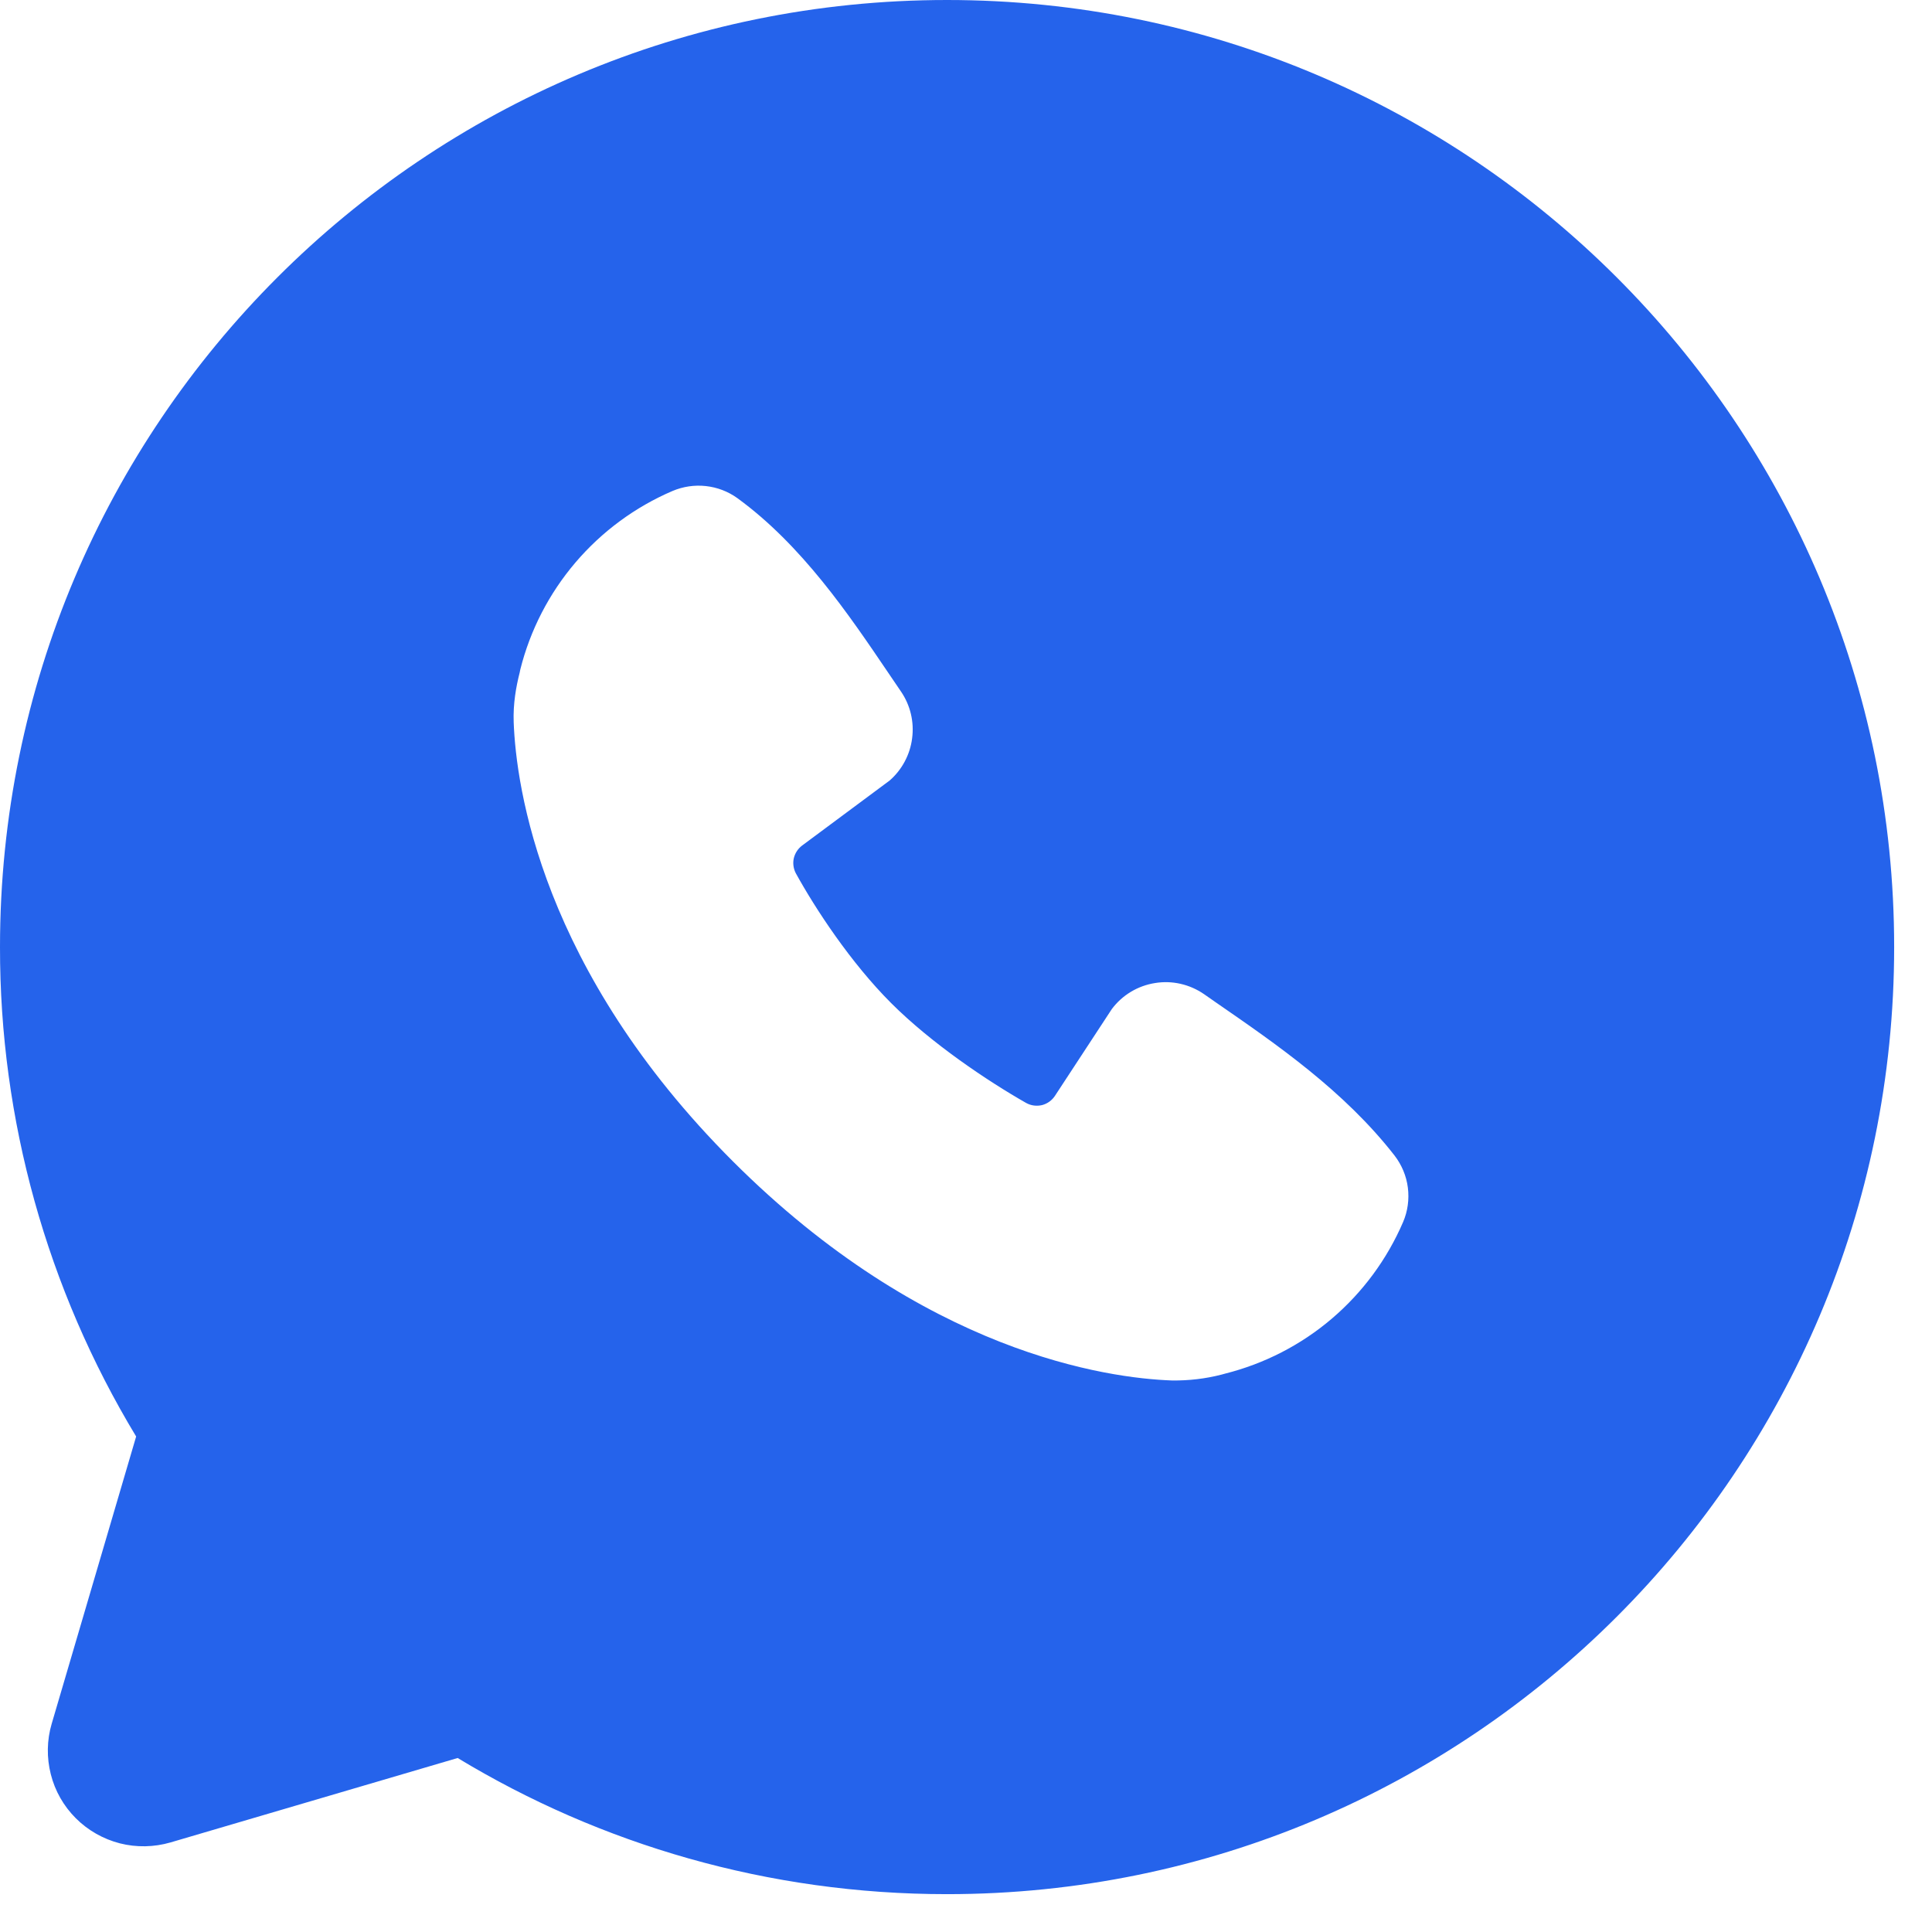
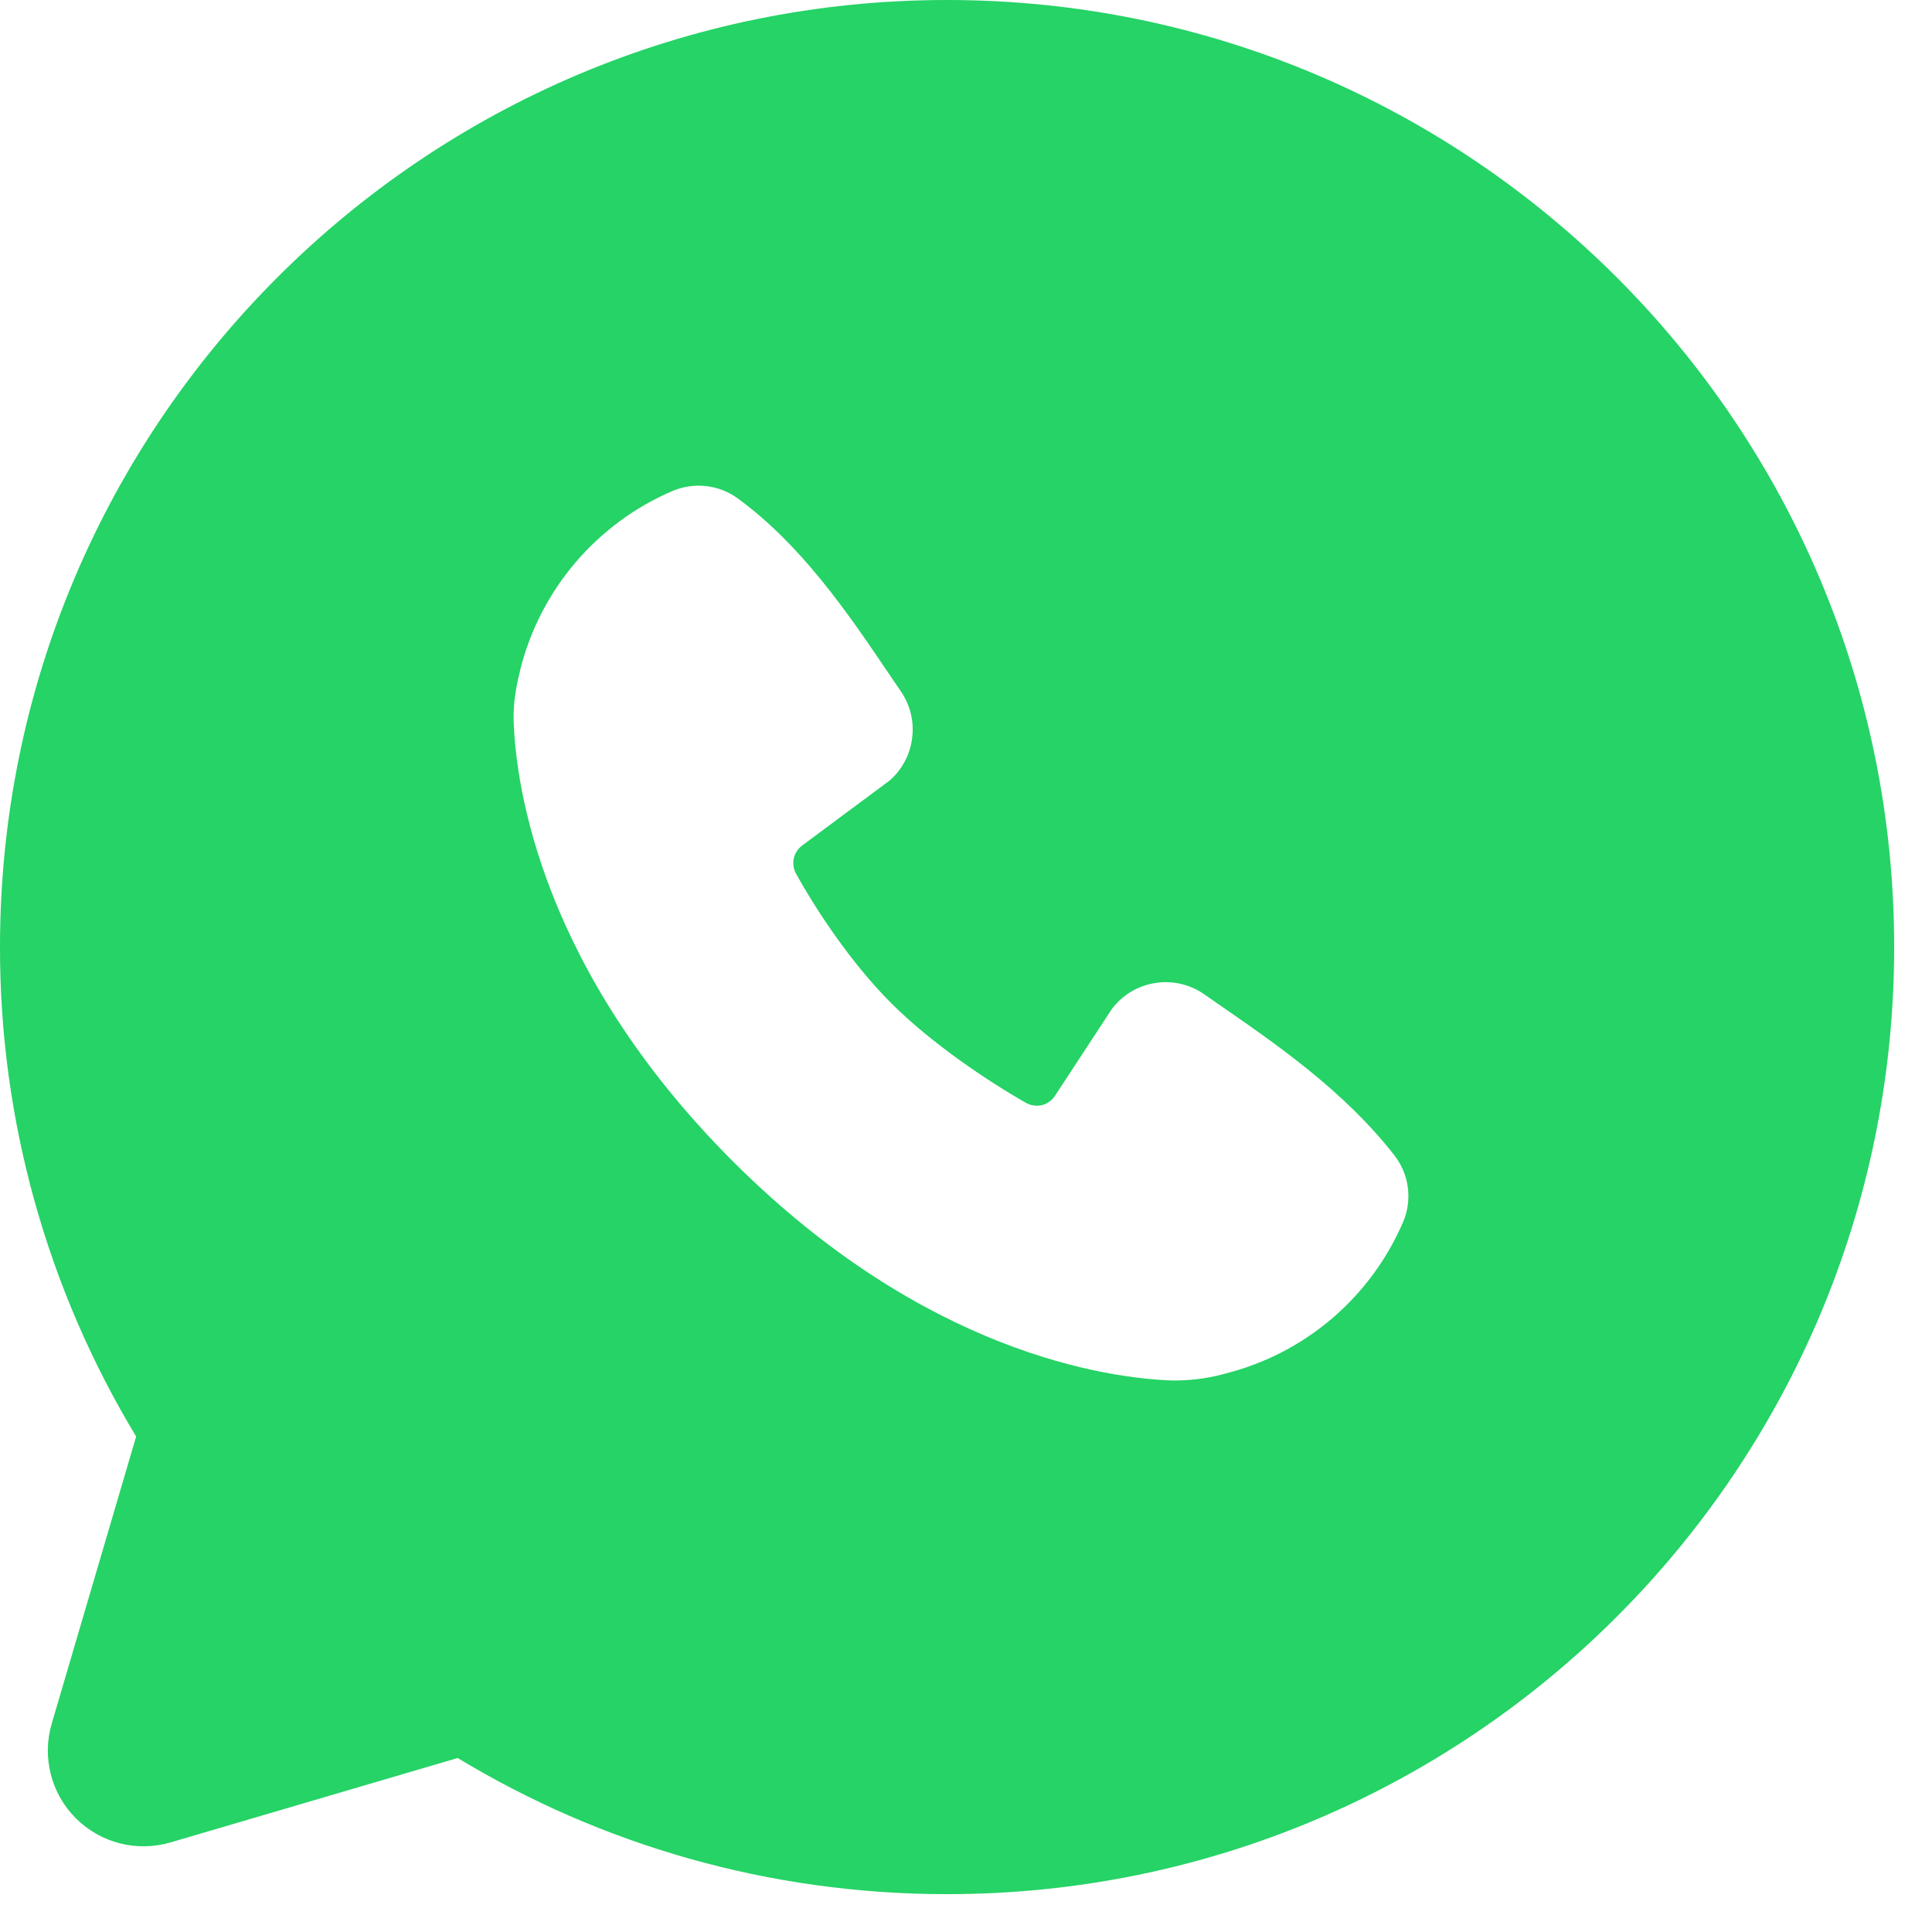
<svg xmlns="http://www.w3.org/2000/svg" width="17" height="17" viewBox="0 0 17 17" fill="none">
-   <path d="M8.333 0C12.936 0 16.667 3.731 16.667 8.333C16.667 12.936 12.936 16.667 8.333 16.667C6.758 16.667 5.283 16.229 4.027 15.469L1.5 16.212C1.355 16.254 1.201 16.257 1.055 16.22C0.908 16.182 0.774 16.106 0.667 15.999C0.56 15.892 0.484 15.759 0.447 15.612C0.41 15.466 0.412 15.312 0.455 15.167L1.198 12.64C0.413 11.341 -0.002 9.851 6.73571e-06 8.333C6.73571e-06 3.731 3.731 0 8.333 0ZM6.488 4.383C6.406 4.324 6.311 4.288 6.211 4.277C6.111 4.266 6.011 4.281 5.918 4.32C5.589 4.461 5.297 4.676 5.064 4.949C4.832 5.221 4.665 5.544 4.578 5.892L4.573 5.917C4.541 6.043 4.514 6.192 4.52 6.355C4.541 6.923 4.763 8.533 6.448 10.218C8.134 11.903 9.743 12.127 10.312 12.147C10.459 12.149 10.607 12.132 10.75 12.095L10.779 12.087C11.125 12 11.447 11.835 11.719 11.603C11.99 11.372 12.205 11.081 12.346 10.753C12.387 10.658 12.401 10.553 12.388 10.45C12.375 10.347 12.334 10.25 12.271 10.168C11.827 9.598 11.231 9.188 10.701 8.822L10.595 8.748C10.469 8.661 10.314 8.625 10.163 8.65C10.011 8.674 9.875 8.756 9.783 8.879L9.283 9.642C9.257 9.682 9.216 9.712 9.169 9.724C9.122 9.735 9.072 9.729 9.029 9.705C8.69 9.512 8.196 9.181 7.841 8.826C7.486 8.471 7.176 7.999 7.002 7.683C6.981 7.642 6.975 7.595 6.985 7.551C6.996 7.506 7.022 7.467 7.058 7.44L7.828 6.868C7.937 6.773 8.008 6.64 8.026 6.496C8.045 6.351 8.01 6.205 7.928 6.085L7.816 5.92C7.466 5.403 7.056 4.797 6.488 4.383Z" fill="#2563EB" />
+   <path d="M8.333 0C12.936 0 16.667 3.731 16.667 8.333C16.667 12.936 12.936 16.667 8.333 16.667C6.758 16.667 5.283 16.229 4.027 15.469L1.5 16.212C1.355 16.254 1.201 16.257 1.055 16.22C0.908 16.182 0.774 16.106 0.667 15.999C0.56 15.892 0.484 15.759 0.447 15.612C0.41 15.466 0.412 15.312 0.455 15.167L1.198 12.64C0.413 11.341 -0.002 9.851 6.73571e-06 8.333C6.73571e-06 3.731 3.731 0 8.333 0ZM6.488 4.383C6.406 4.324 6.311 4.288 6.211 4.277C6.111 4.266 6.011 4.281 5.918 4.32C5.589 4.461 5.297 4.676 5.064 4.949C4.832 5.221 4.665 5.544 4.578 5.892L4.573 5.917C4.541 6.043 4.514 6.192 4.52 6.355C4.541 6.923 4.763 8.533 6.448 10.218C8.134 11.903 9.743 12.127 10.312 12.147C10.459 12.149 10.607 12.132 10.75 12.095L10.779 12.087C11.125 12 11.447 11.835 11.719 11.603C11.99 11.372 12.205 11.081 12.346 10.753C12.387 10.658 12.401 10.553 12.388 10.45C12.375 10.347 12.334 10.25 12.271 10.168C11.827 9.598 11.231 9.188 10.701 8.822L10.595 8.748C10.469 8.661 10.314 8.625 10.163 8.65C10.011 8.674 9.875 8.756 9.783 8.879L9.283 9.642C9.257 9.682 9.216 9.712 9.169 9.724C9.122 9.735 9.072 9.729 9.029 9.705C8.69 9.512 8.196 9.181 7.841 8.826C7.486 8.471 7.176 7.999 7.002 7.683C6.981 7.642 6.975 7.595 6.985 7.551C6.996 7.506 7.022 7.467 7.058 7.44L7.828 6.868C7.937 6.773 8.008 6.64 8.026 6.496C8.045 6.351 8.01 6.205 7.928 6.085L7.816 5.92C7.466 5.403 7.056 4.797 6.488 4.383Z" fill="#25D366" />
</svg>
